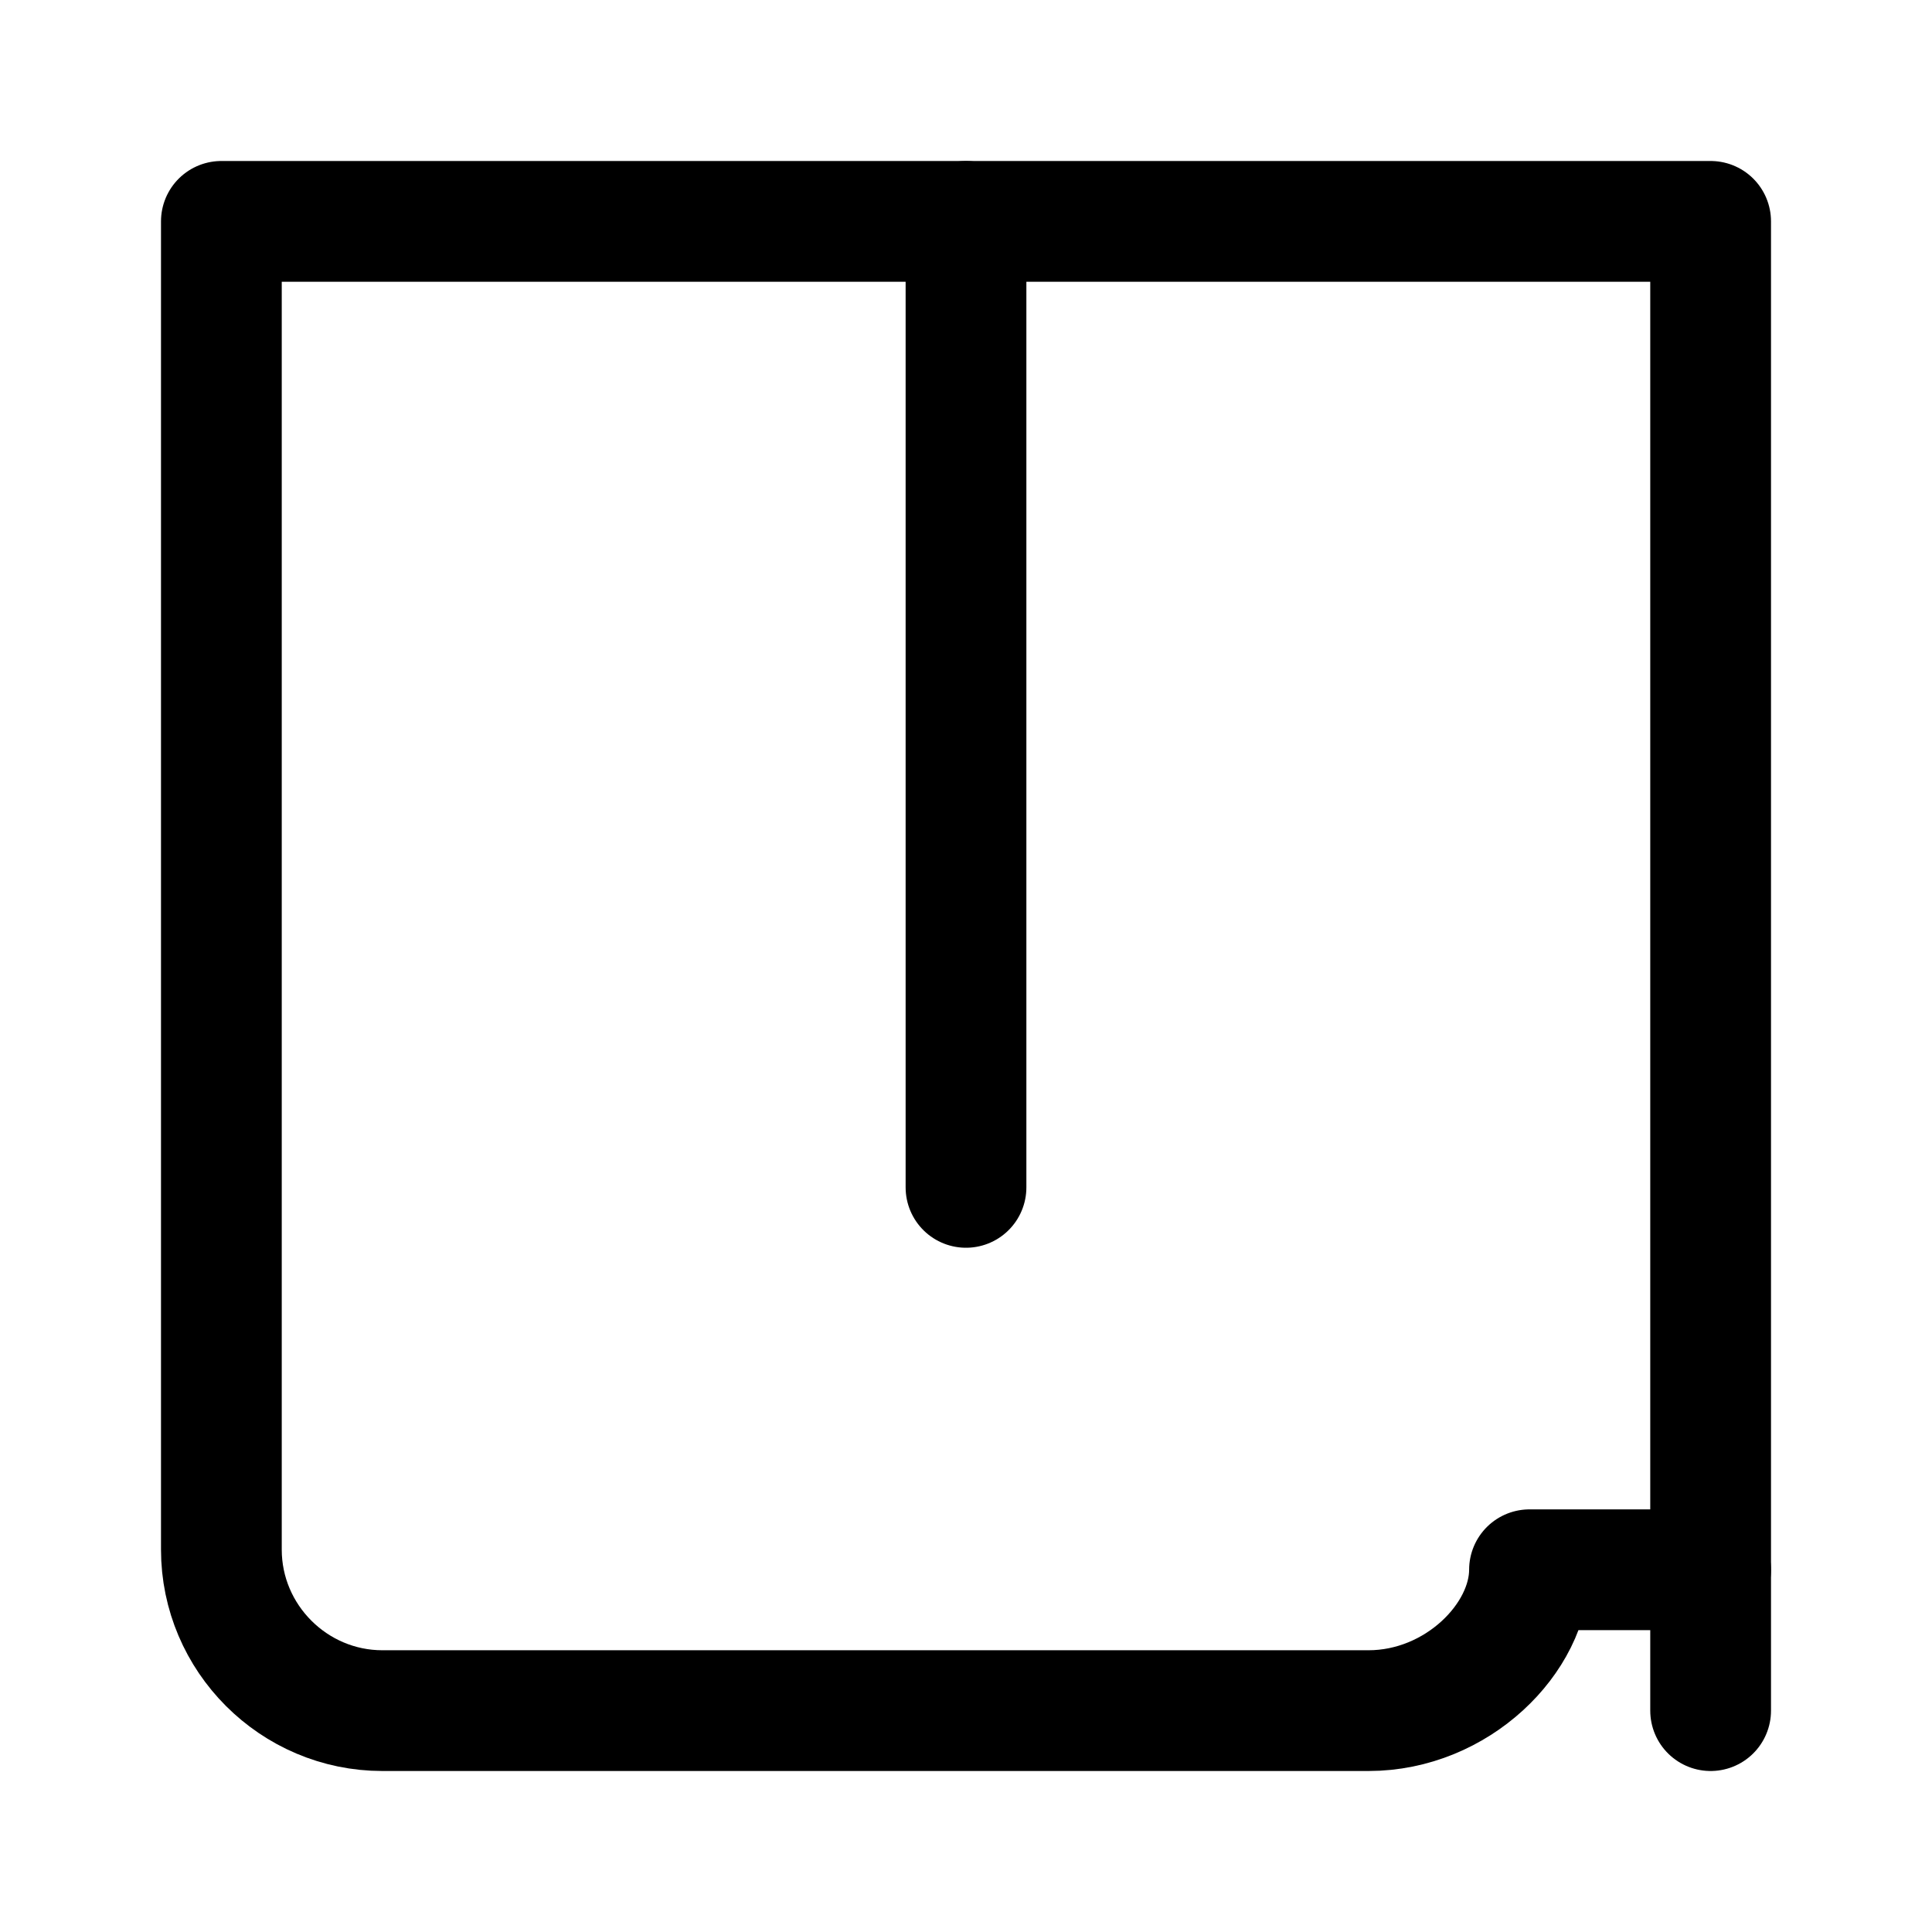
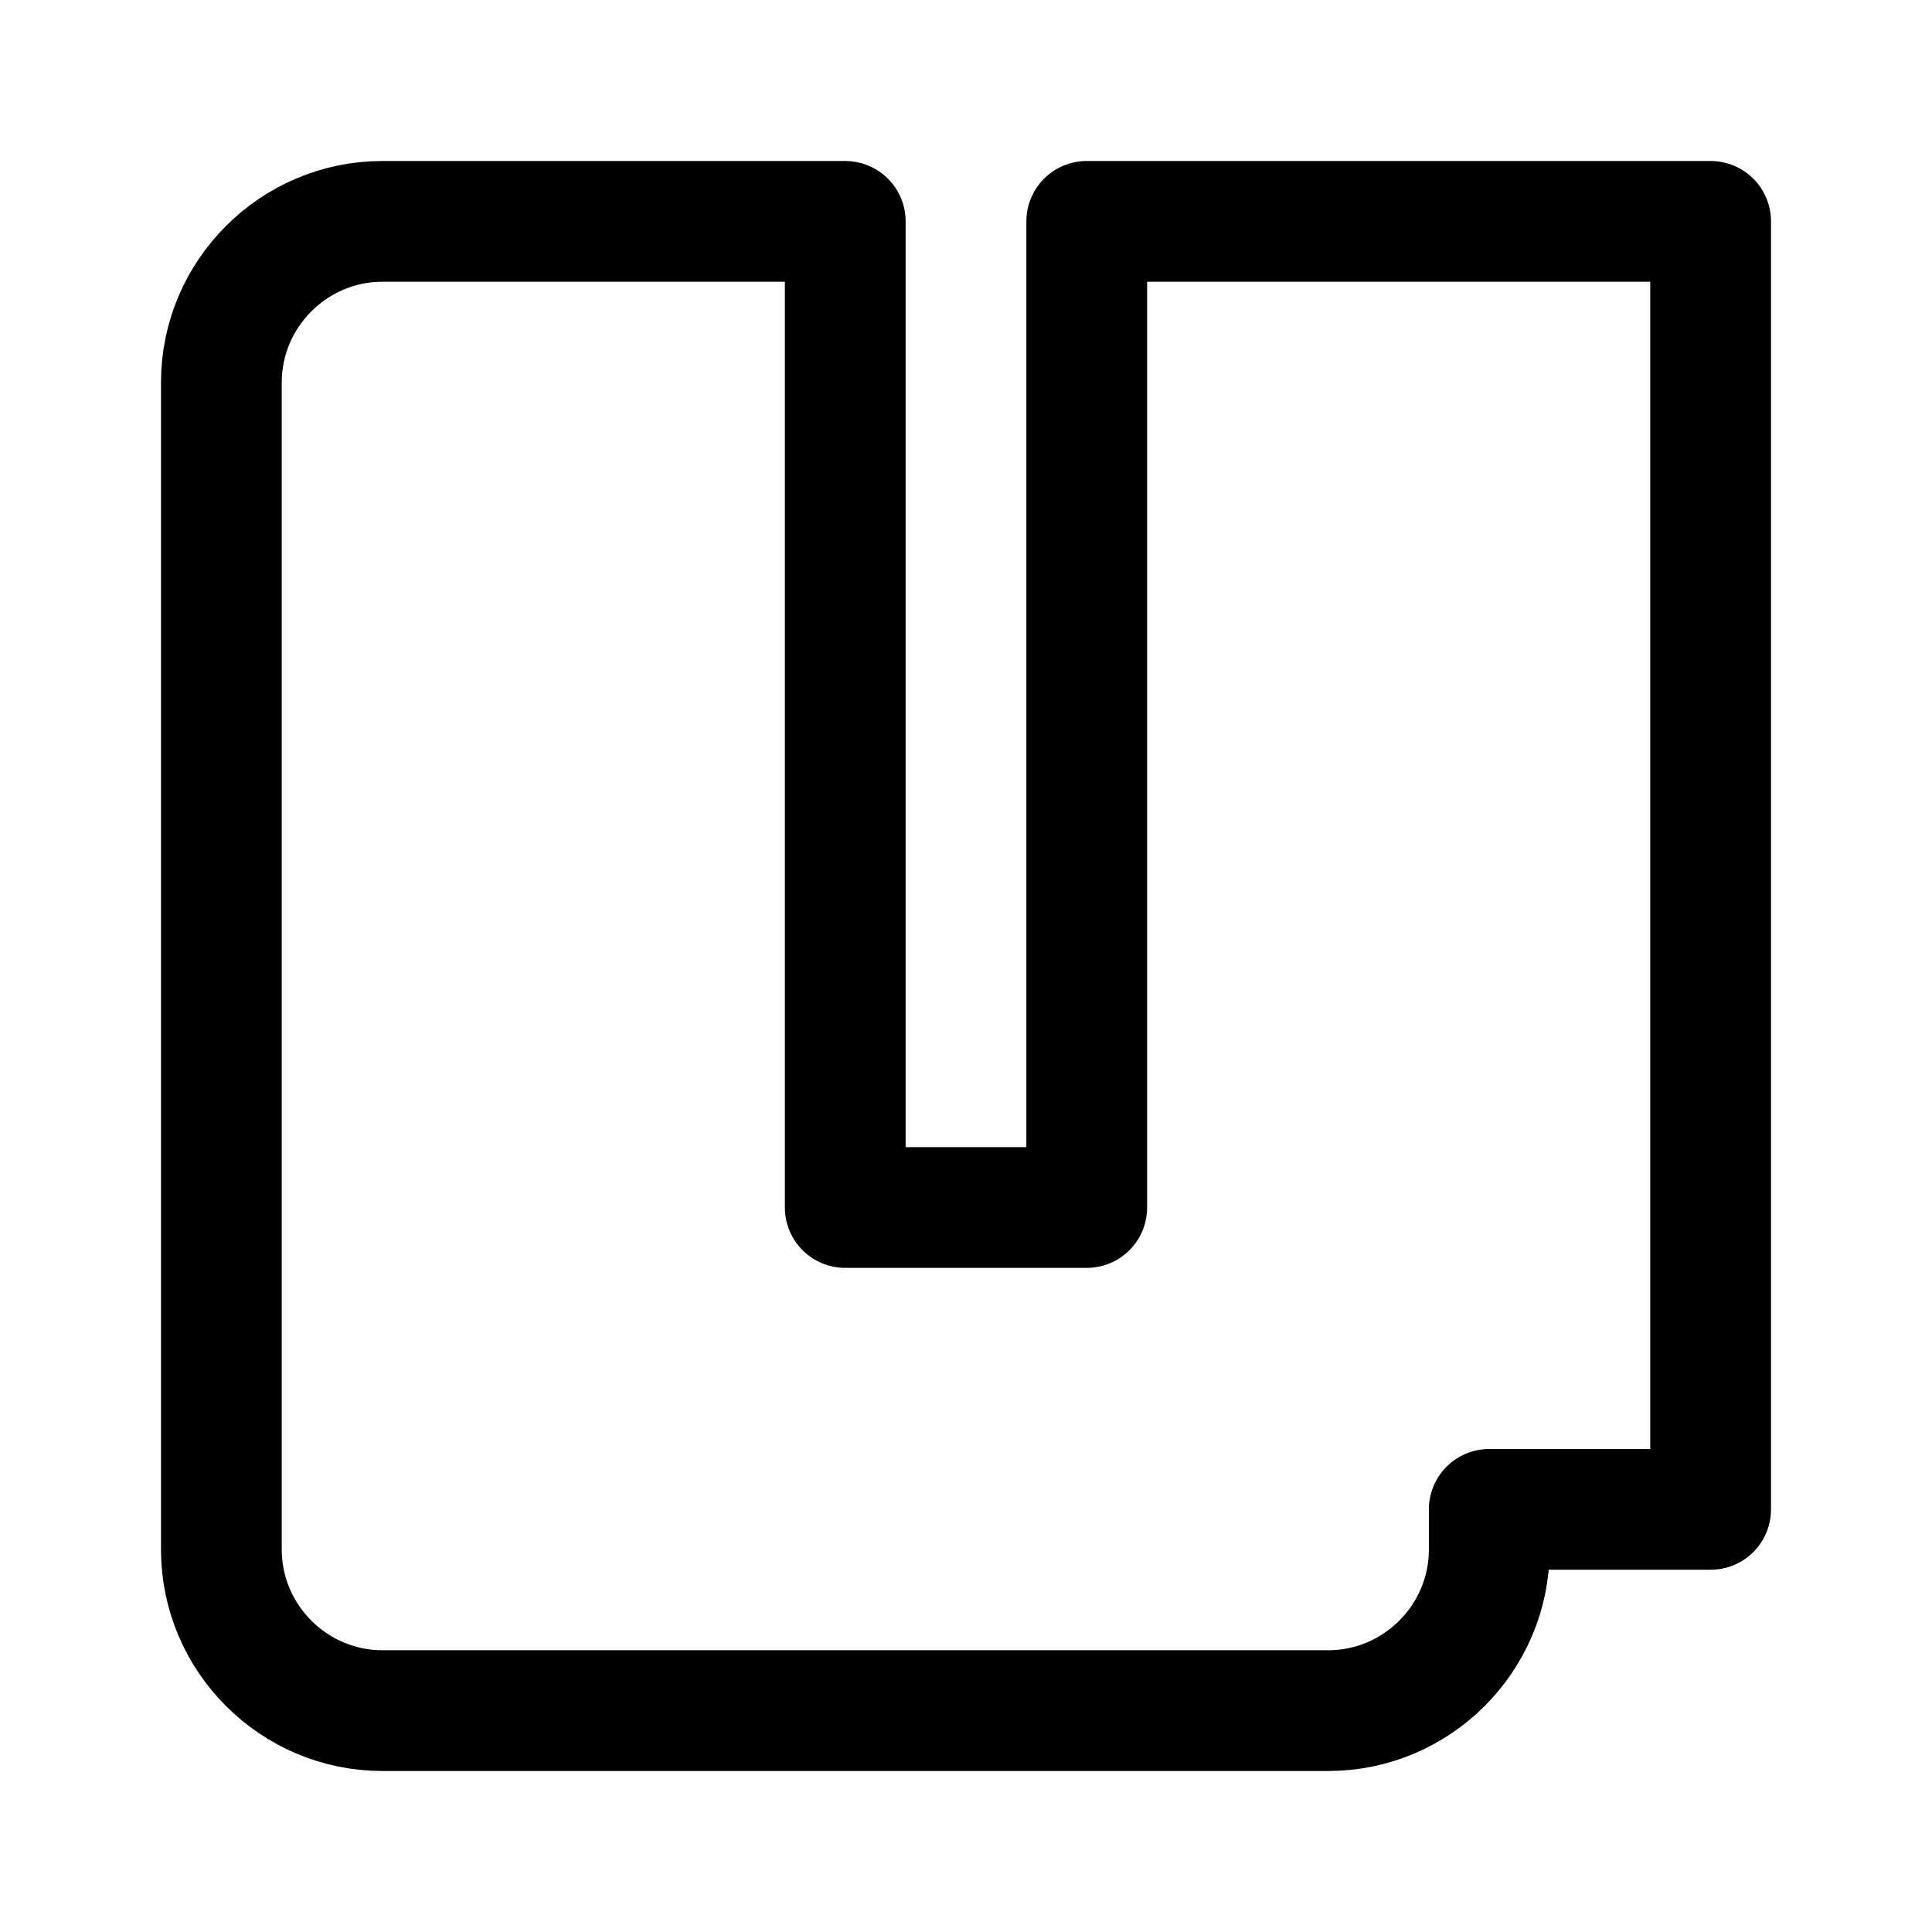
<svg xmlns="http://www.w3.org/2000/svg" viewBox="0 0 24 24" width="24" height="24" fill="none">
-   <path d="M12 2.75H2.75V19.25C2.75 20.35 3.65 21.25 4.75 21.25H17C18.1 21.25 19 20.35 19 19.5H21.25" stroke="currentColor" stroke-width="1.5" stroke-linecap="round" stroke-linejoin="round" />
-   <path d="M21.25 21.25V2.75H12V14.75" stroke="currentColor" stroke-width="1.5" stroke-linecap="round" stroke-linejoin="round" />
+   <path d="M10.5 2.75H4.75C3.65 2.75 2.75 3.65 2.75 4.75V19.25C2.75 20.35 3.65 21.25 4.75 21.25H16.5C17.6 21.25 18.5 20.35 18.5 19.25V18.75H21.25V2.75H13.5V15H10.5V2.75Z" stroke="currentColor" stroke-width="1.5" stroke-linecap="round" stroke-linejoin="round" />
</svg>
